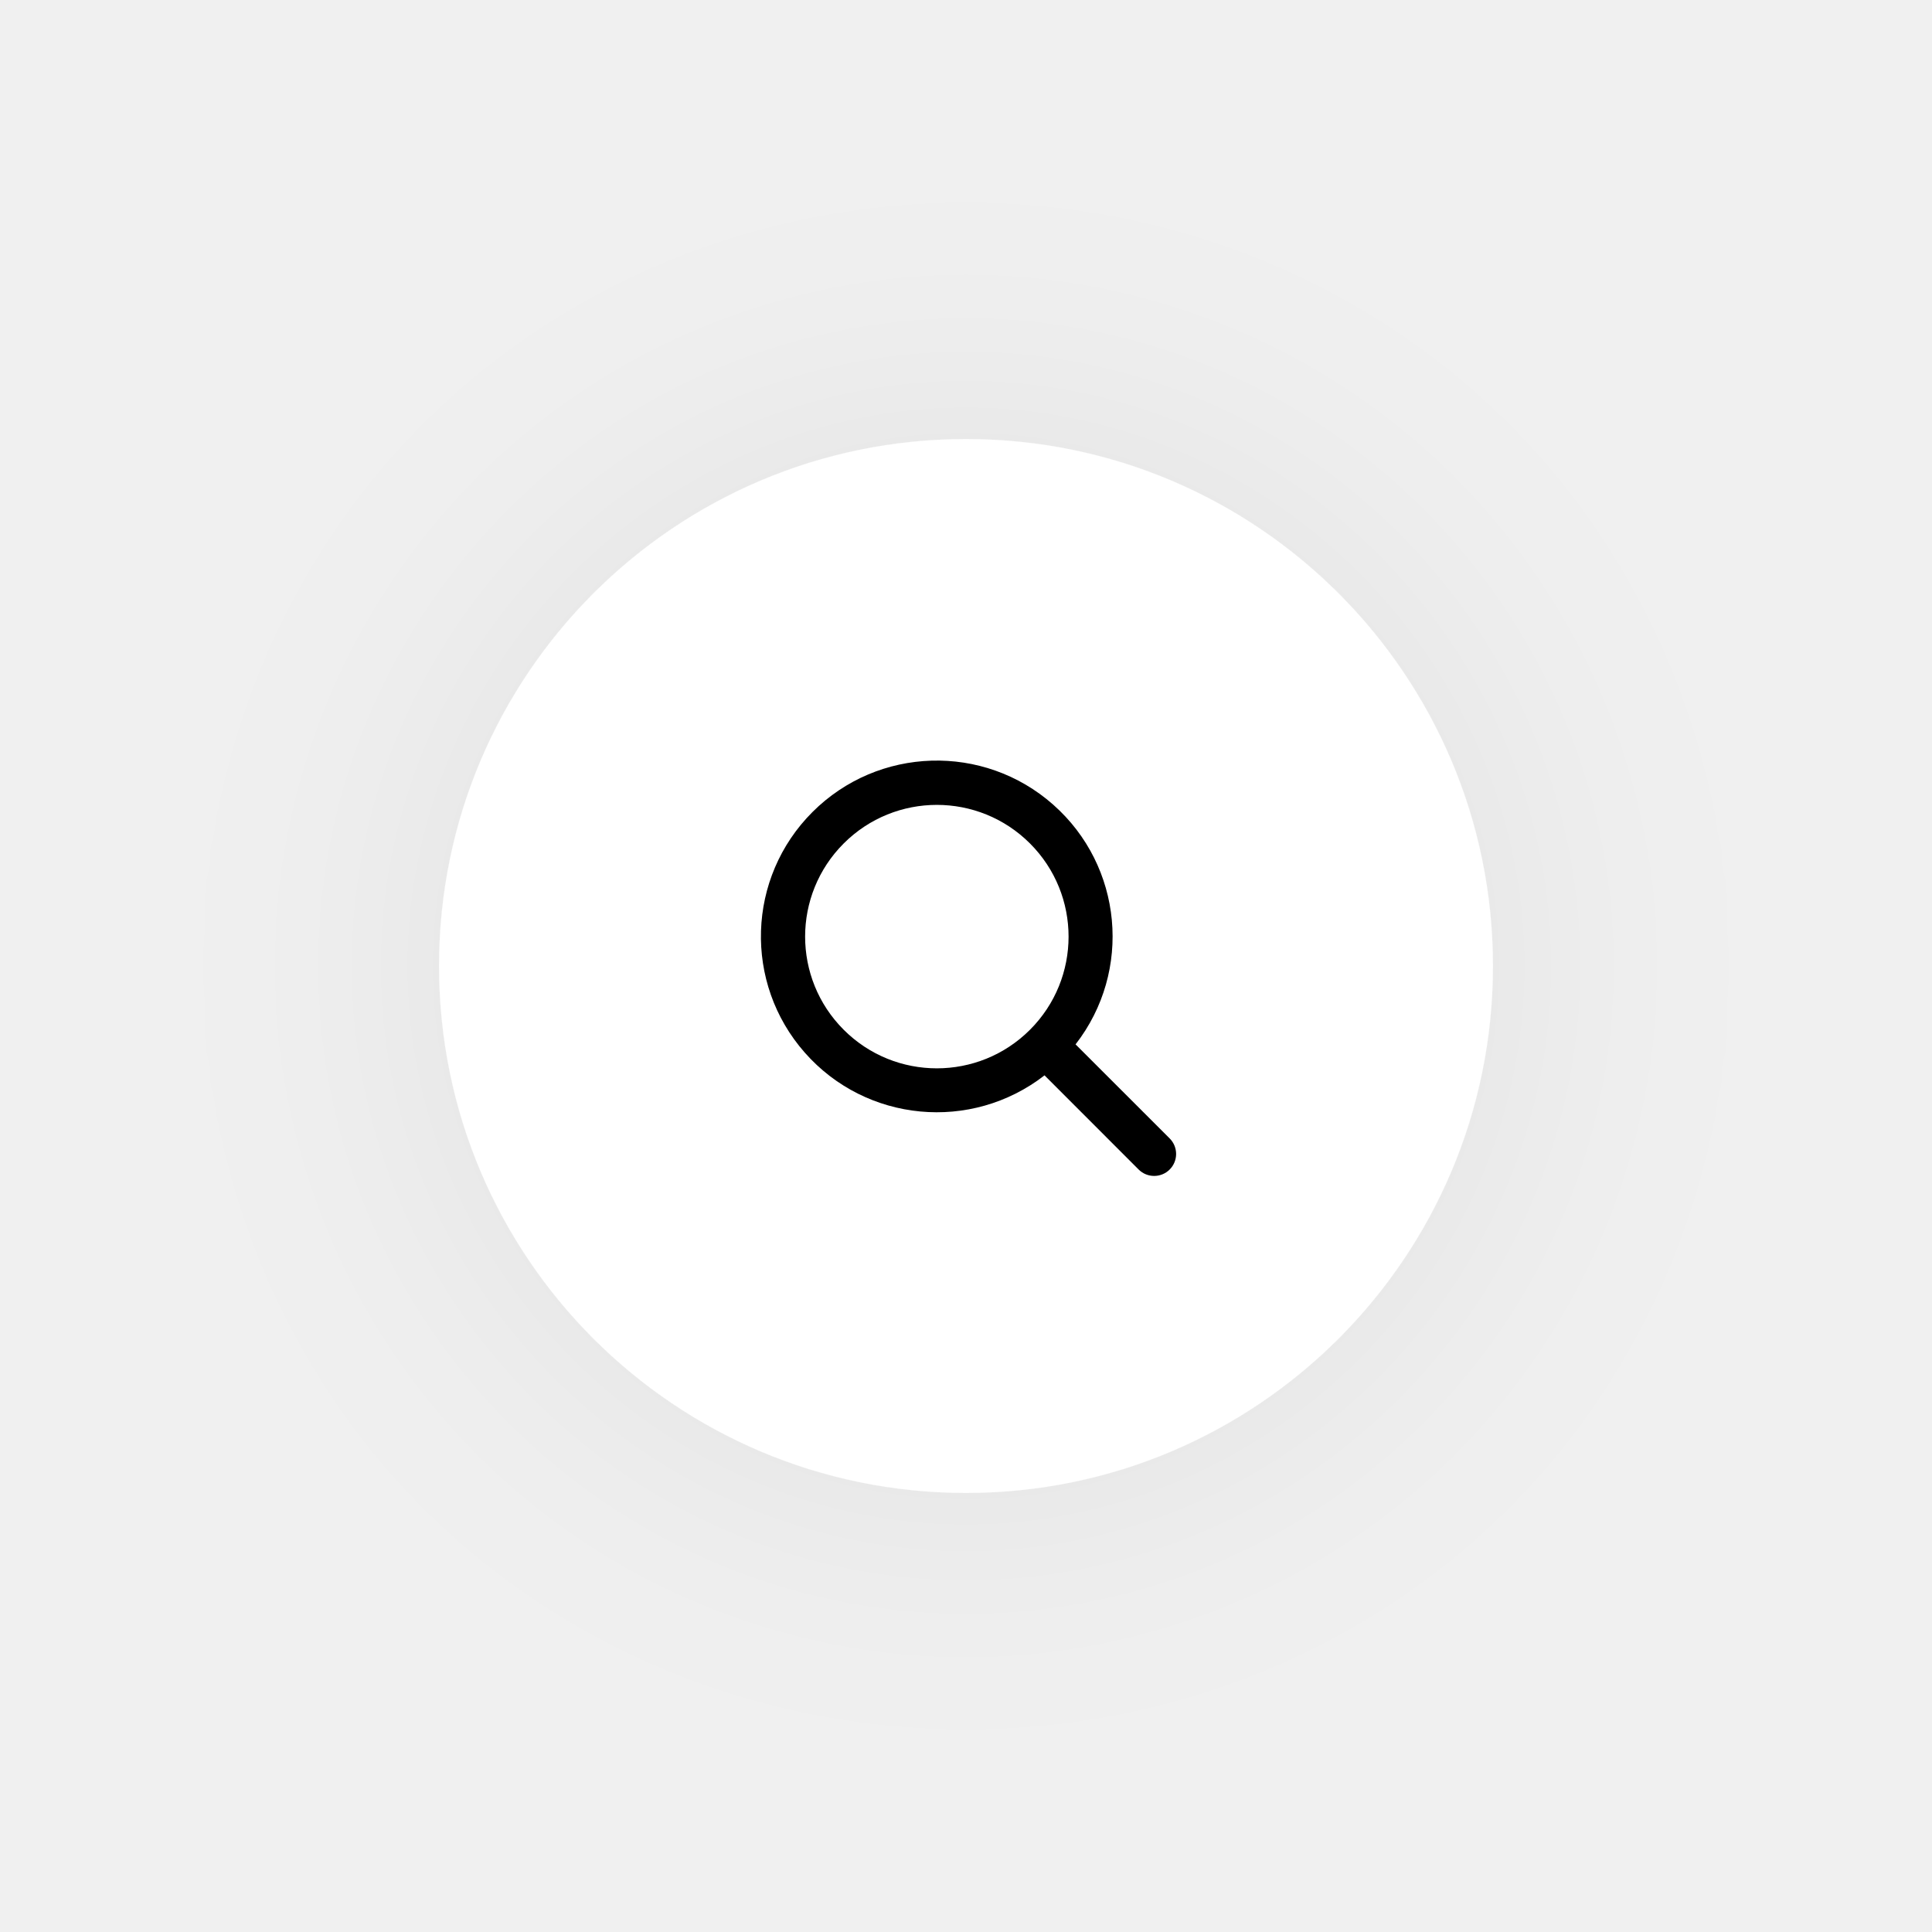
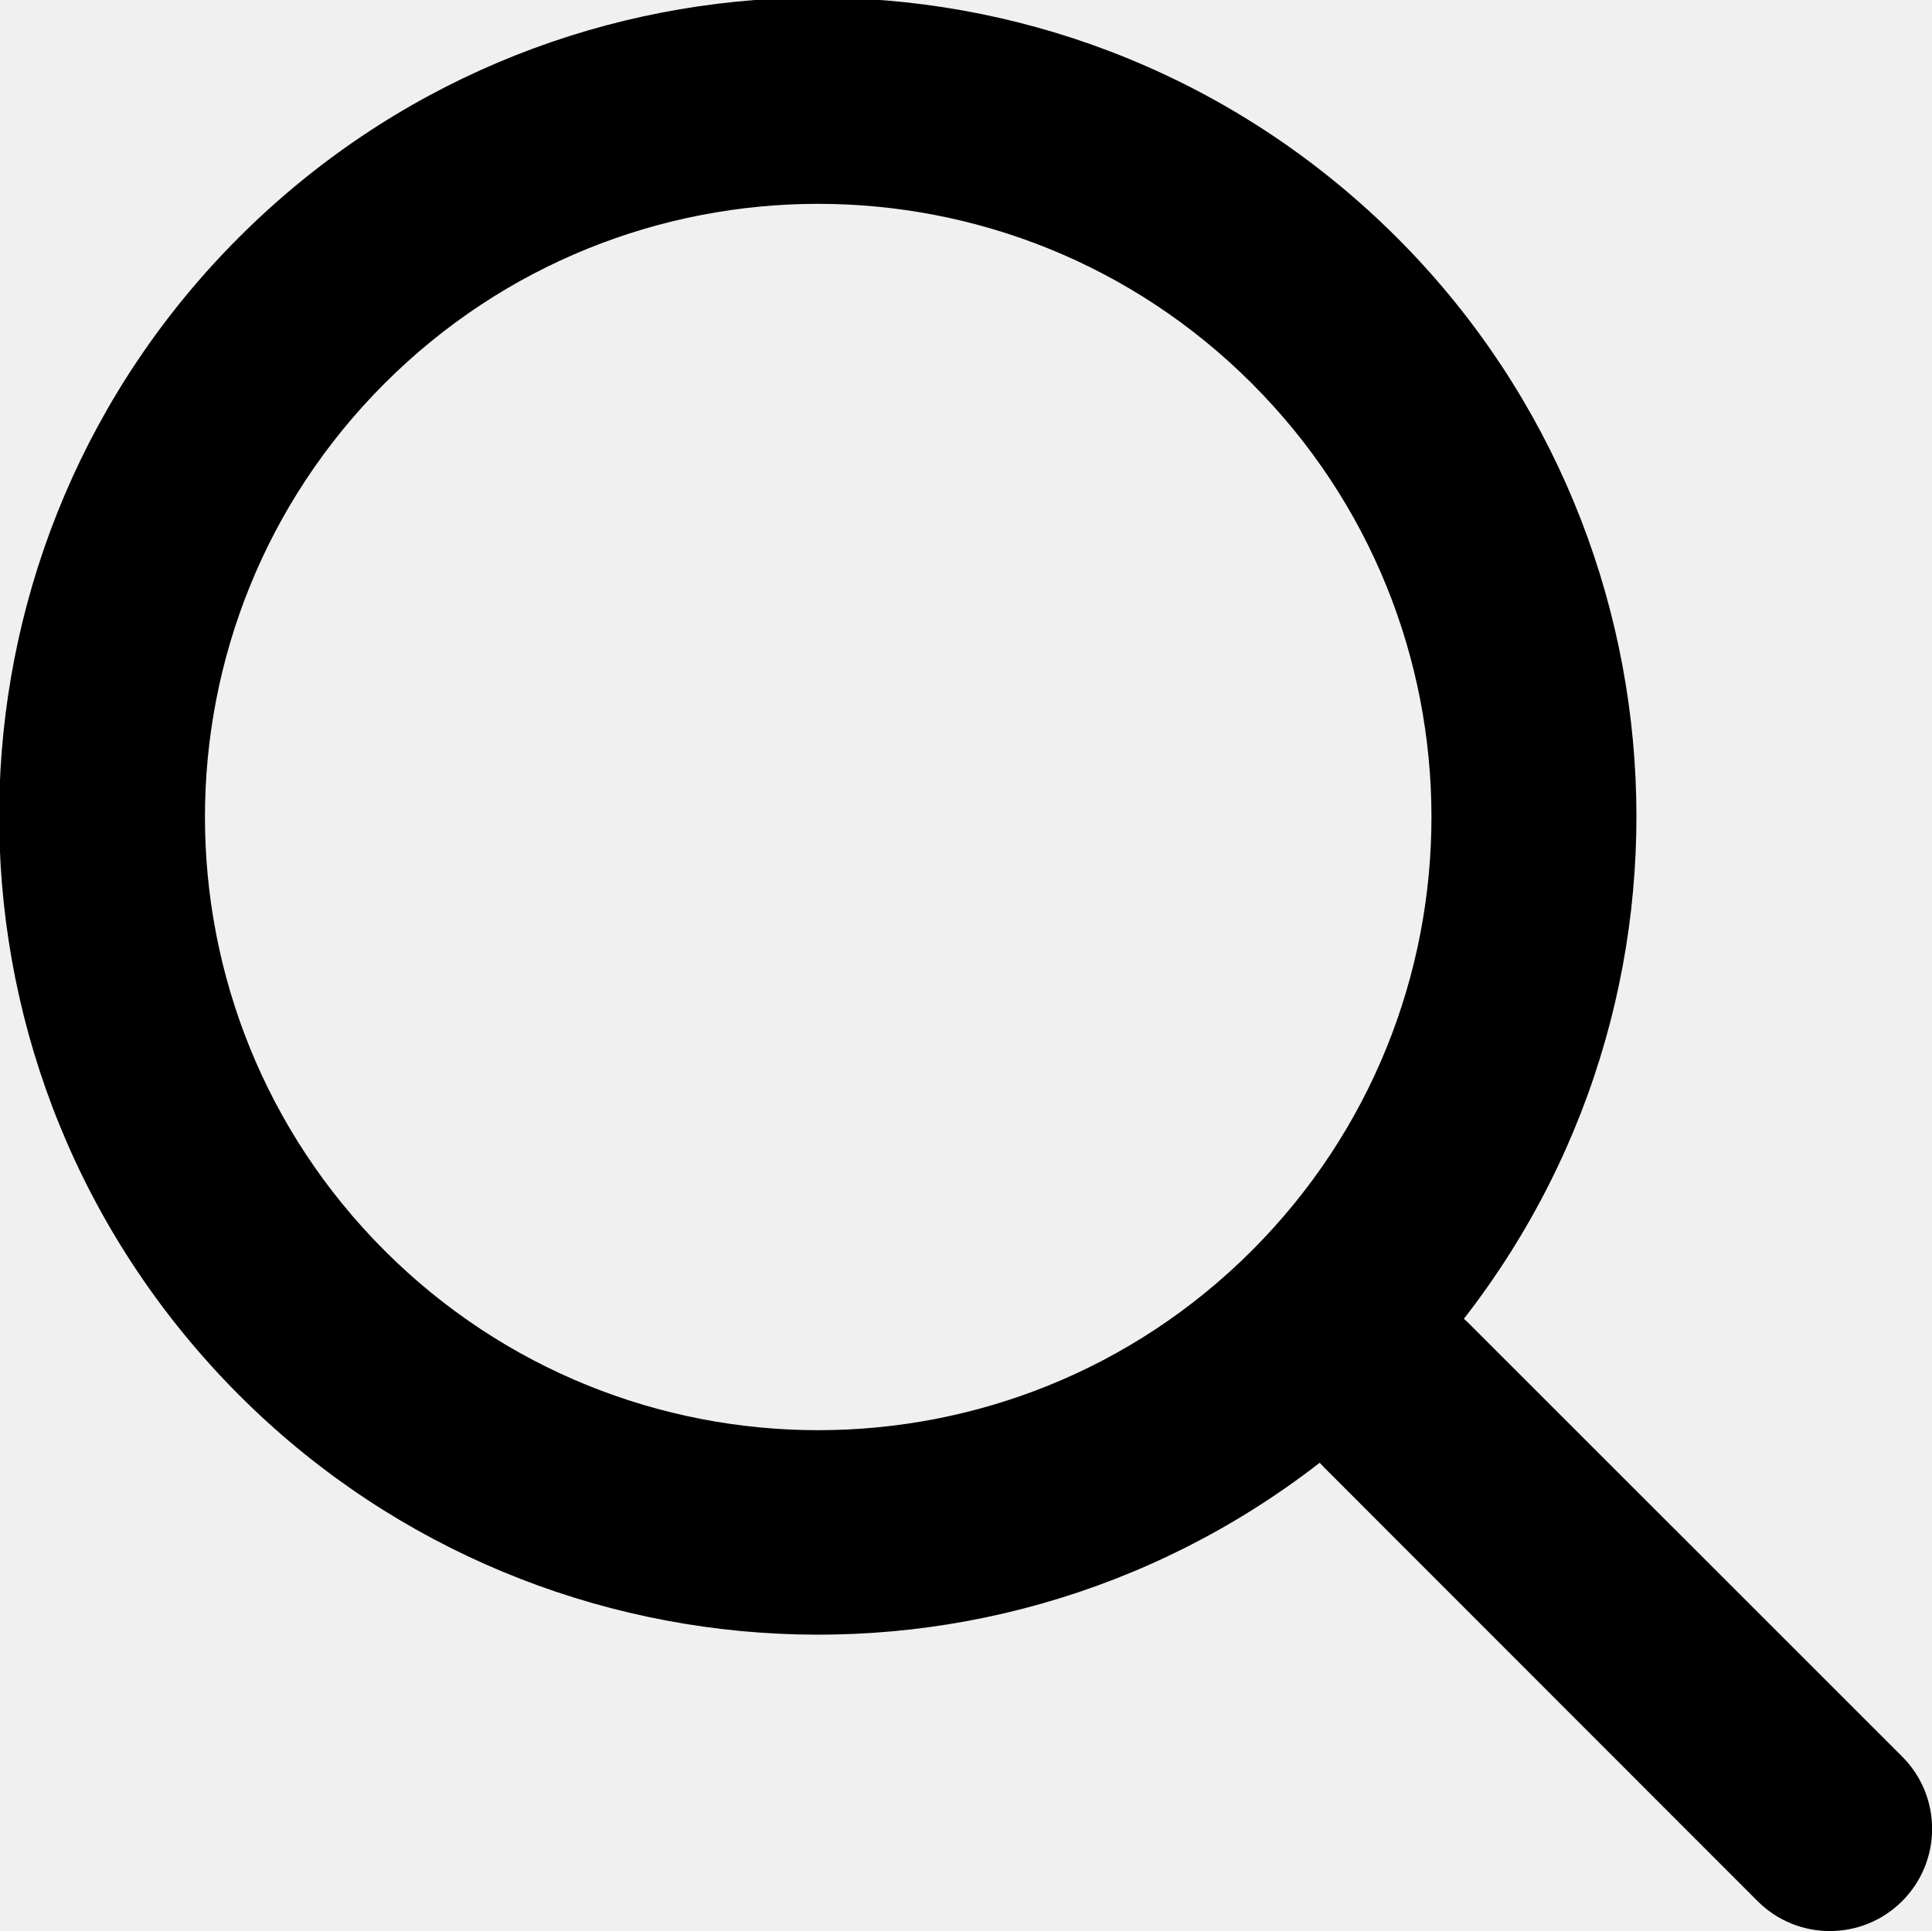
- <svg xmlns="http://www.w3.org/2000/svg" width="66" height="66" viewBox="0 0 66 66">
-   <defs>
-     <filter id="Ellipse_4" x="0" y="0" width="66" height="66" filterUnits="userSpaceOnUse">
-       <feOffset input="SourceAlpha" />
-       <feGaussianBlur stdDeviation="5" result="blur" />
-       <feFlood flood-opacity="0.059" />
-       <feComposite operator="in" in2="blur" />
-       <feComposite in="SourceGraphic" />
-     </filter>
-   </defs>
-   <g id="Group_436" data-name="Group 436" transform="translate(-1581 -18)">
-     <g transform="matrix(1, 0, 0, 1, 1581, 18)" filter="url(#Ellipse_4)">
-       <circle id="Ellipse_4-2" data-name="Ellipse 4" cx="18" cy="18" r="18" transform="translate(15 15)" fill="#fff" />
-     </g>
-     <g id="search" transform="translate(1604.004 42.852)">
-       <path id="Path_7" data-name="Path 7" d="M13.739,10.825a6.007,6.007,0,1,0-1.059,1.058l.032.034L15.893,15.1a.75.75,0,0,0,1.061-1.061l-3.182-3.181-.034-.032ZM12.182,3.962a4.5,4.5,0,1,1-6.364,0,4.5,4.5,0,0,1,6.364,0Z" fill-rule="evenodd" />
-     </g>
+ <svg xmlns="http://www.w3.org/2000/svg" width="14.177" height="14.171" viewBox="0 0 14.177 14.171">
+   <g id="search" transform="translate(-2.996 -1.148)">
+     <path id="Path_7" data-name="Path 7" d="M13.739,10.825a6.007,6.007,0,1,0-1.059,1.058l.032.034L15.893,15.1a.75.75,0,0,0,1.061-1.061l-3.182-3.181-.034-.032ZM12.182,3.962a4.5,4.5,0,1,1-6.364,0,4.5,4.5,0,0,1,6.364,0Z" fill-rule="evenodd" />
  </g>
</svg>
